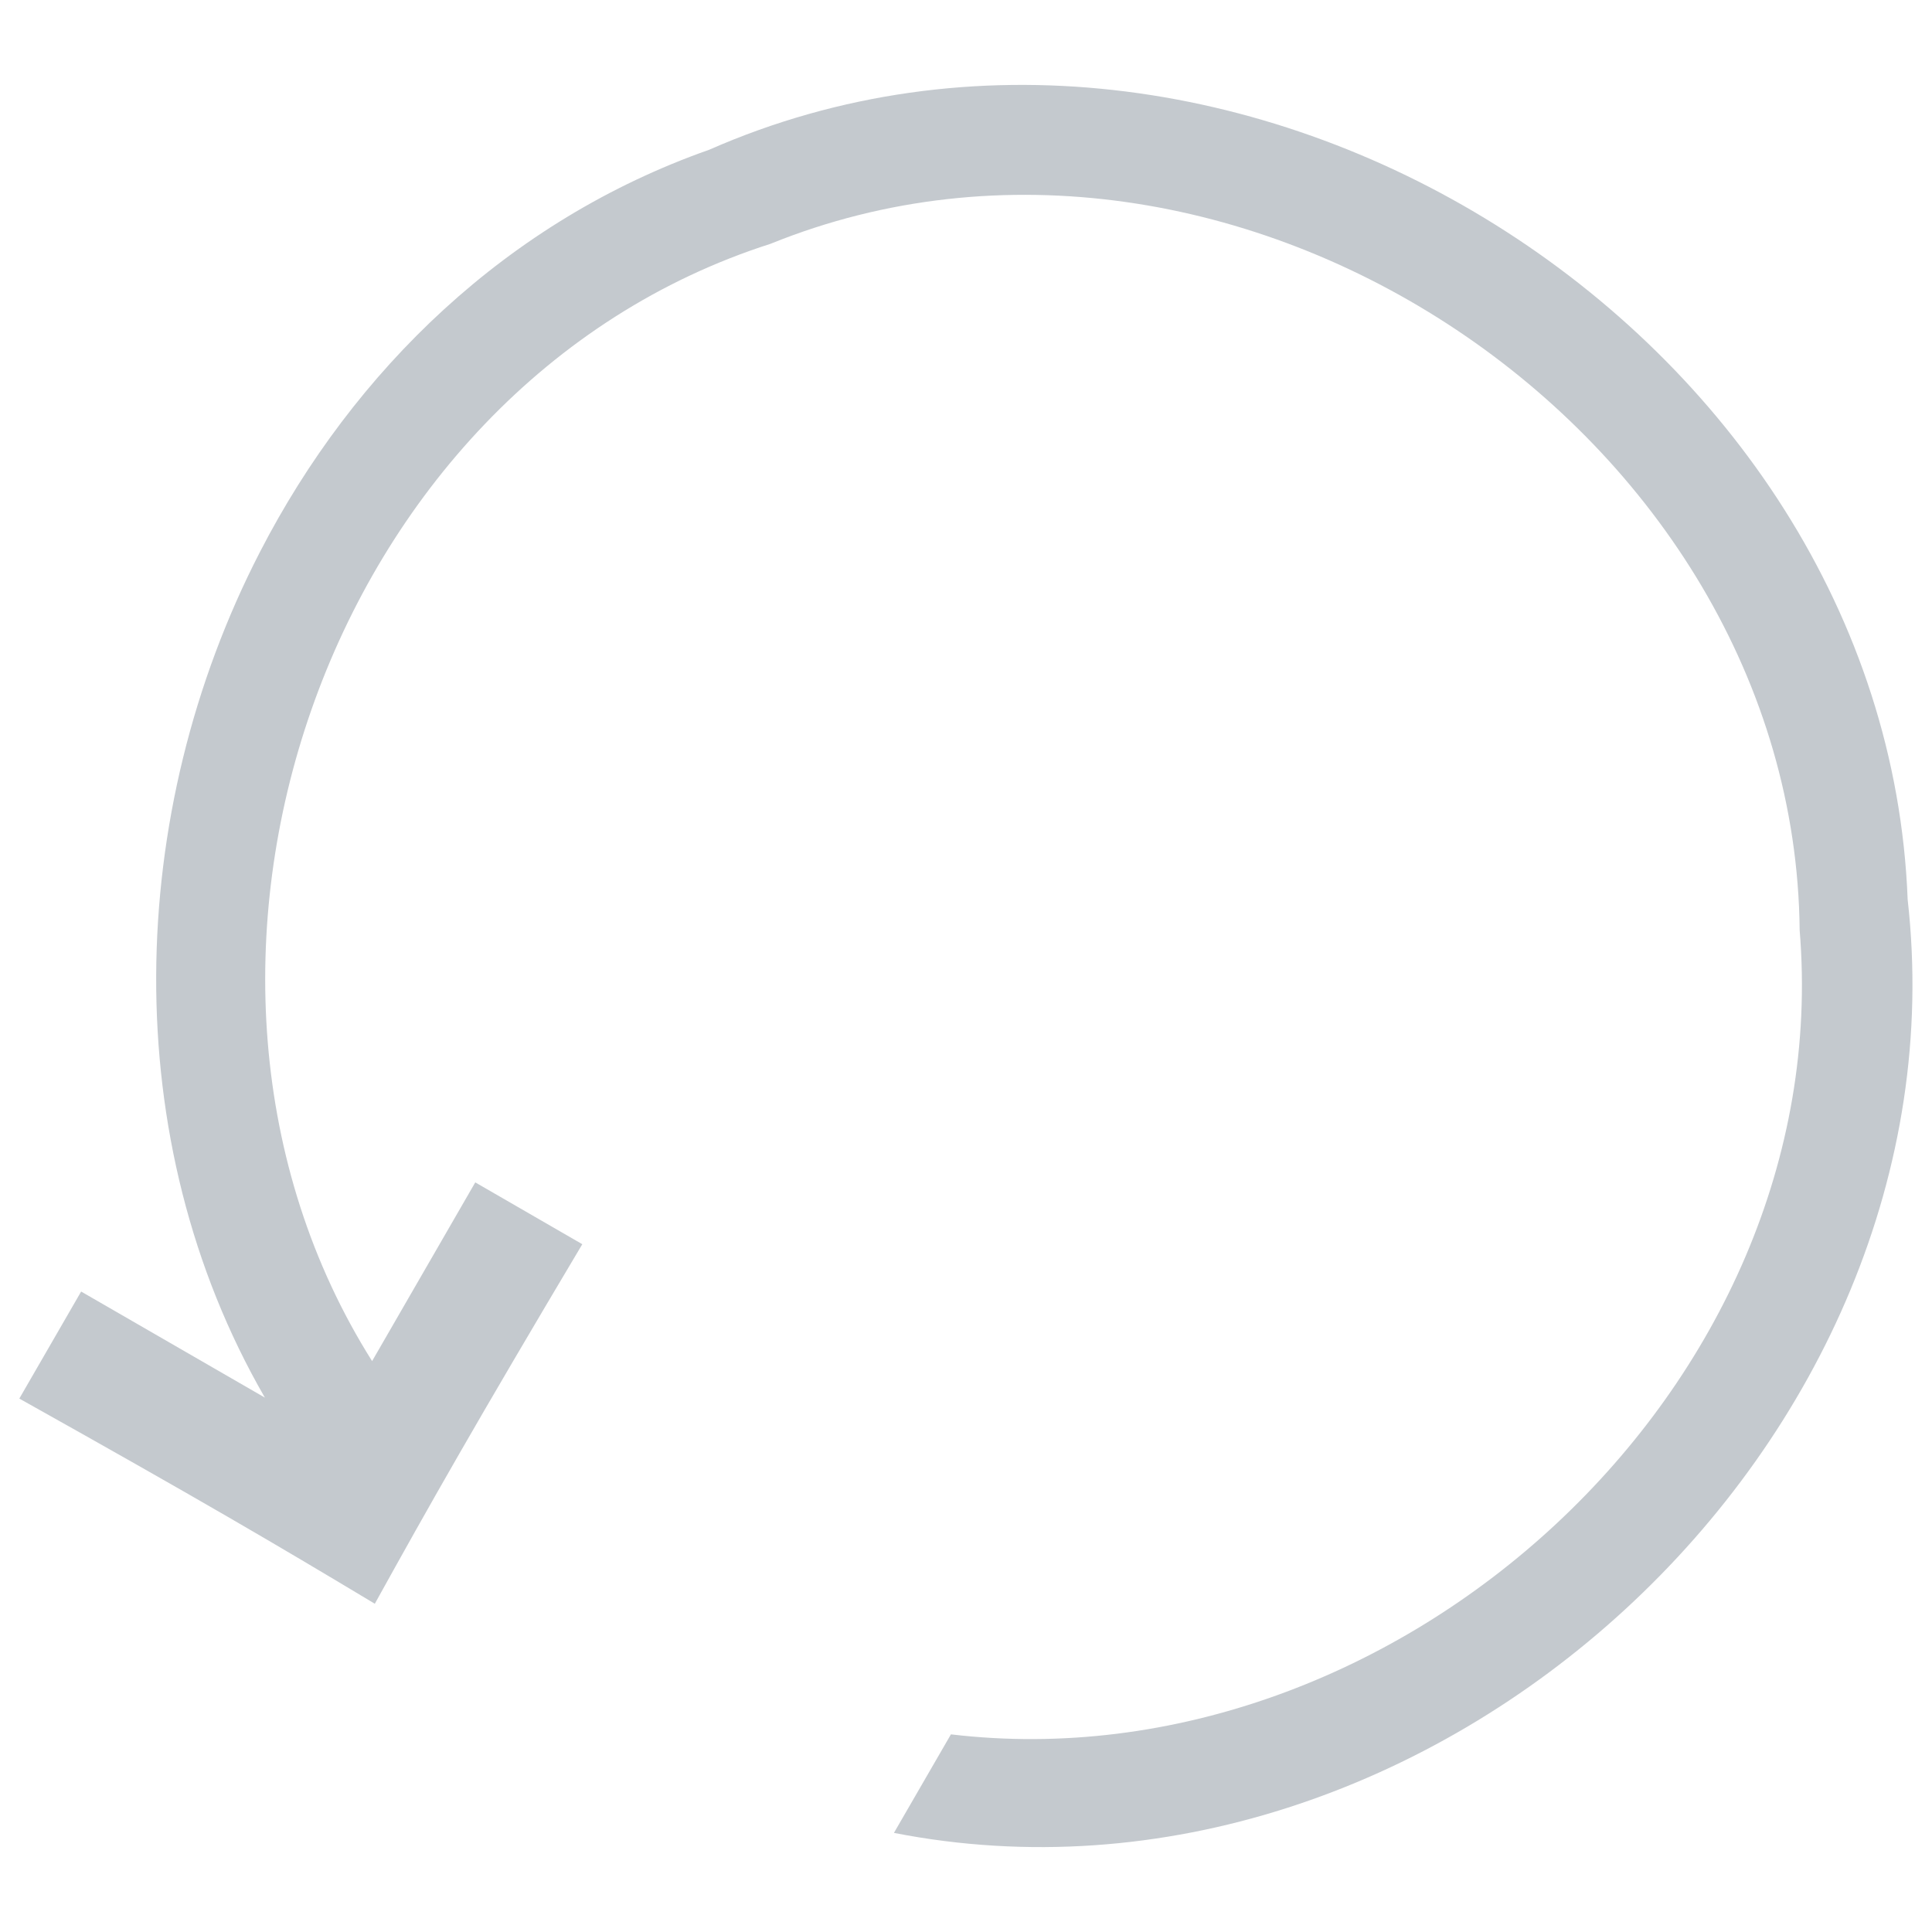
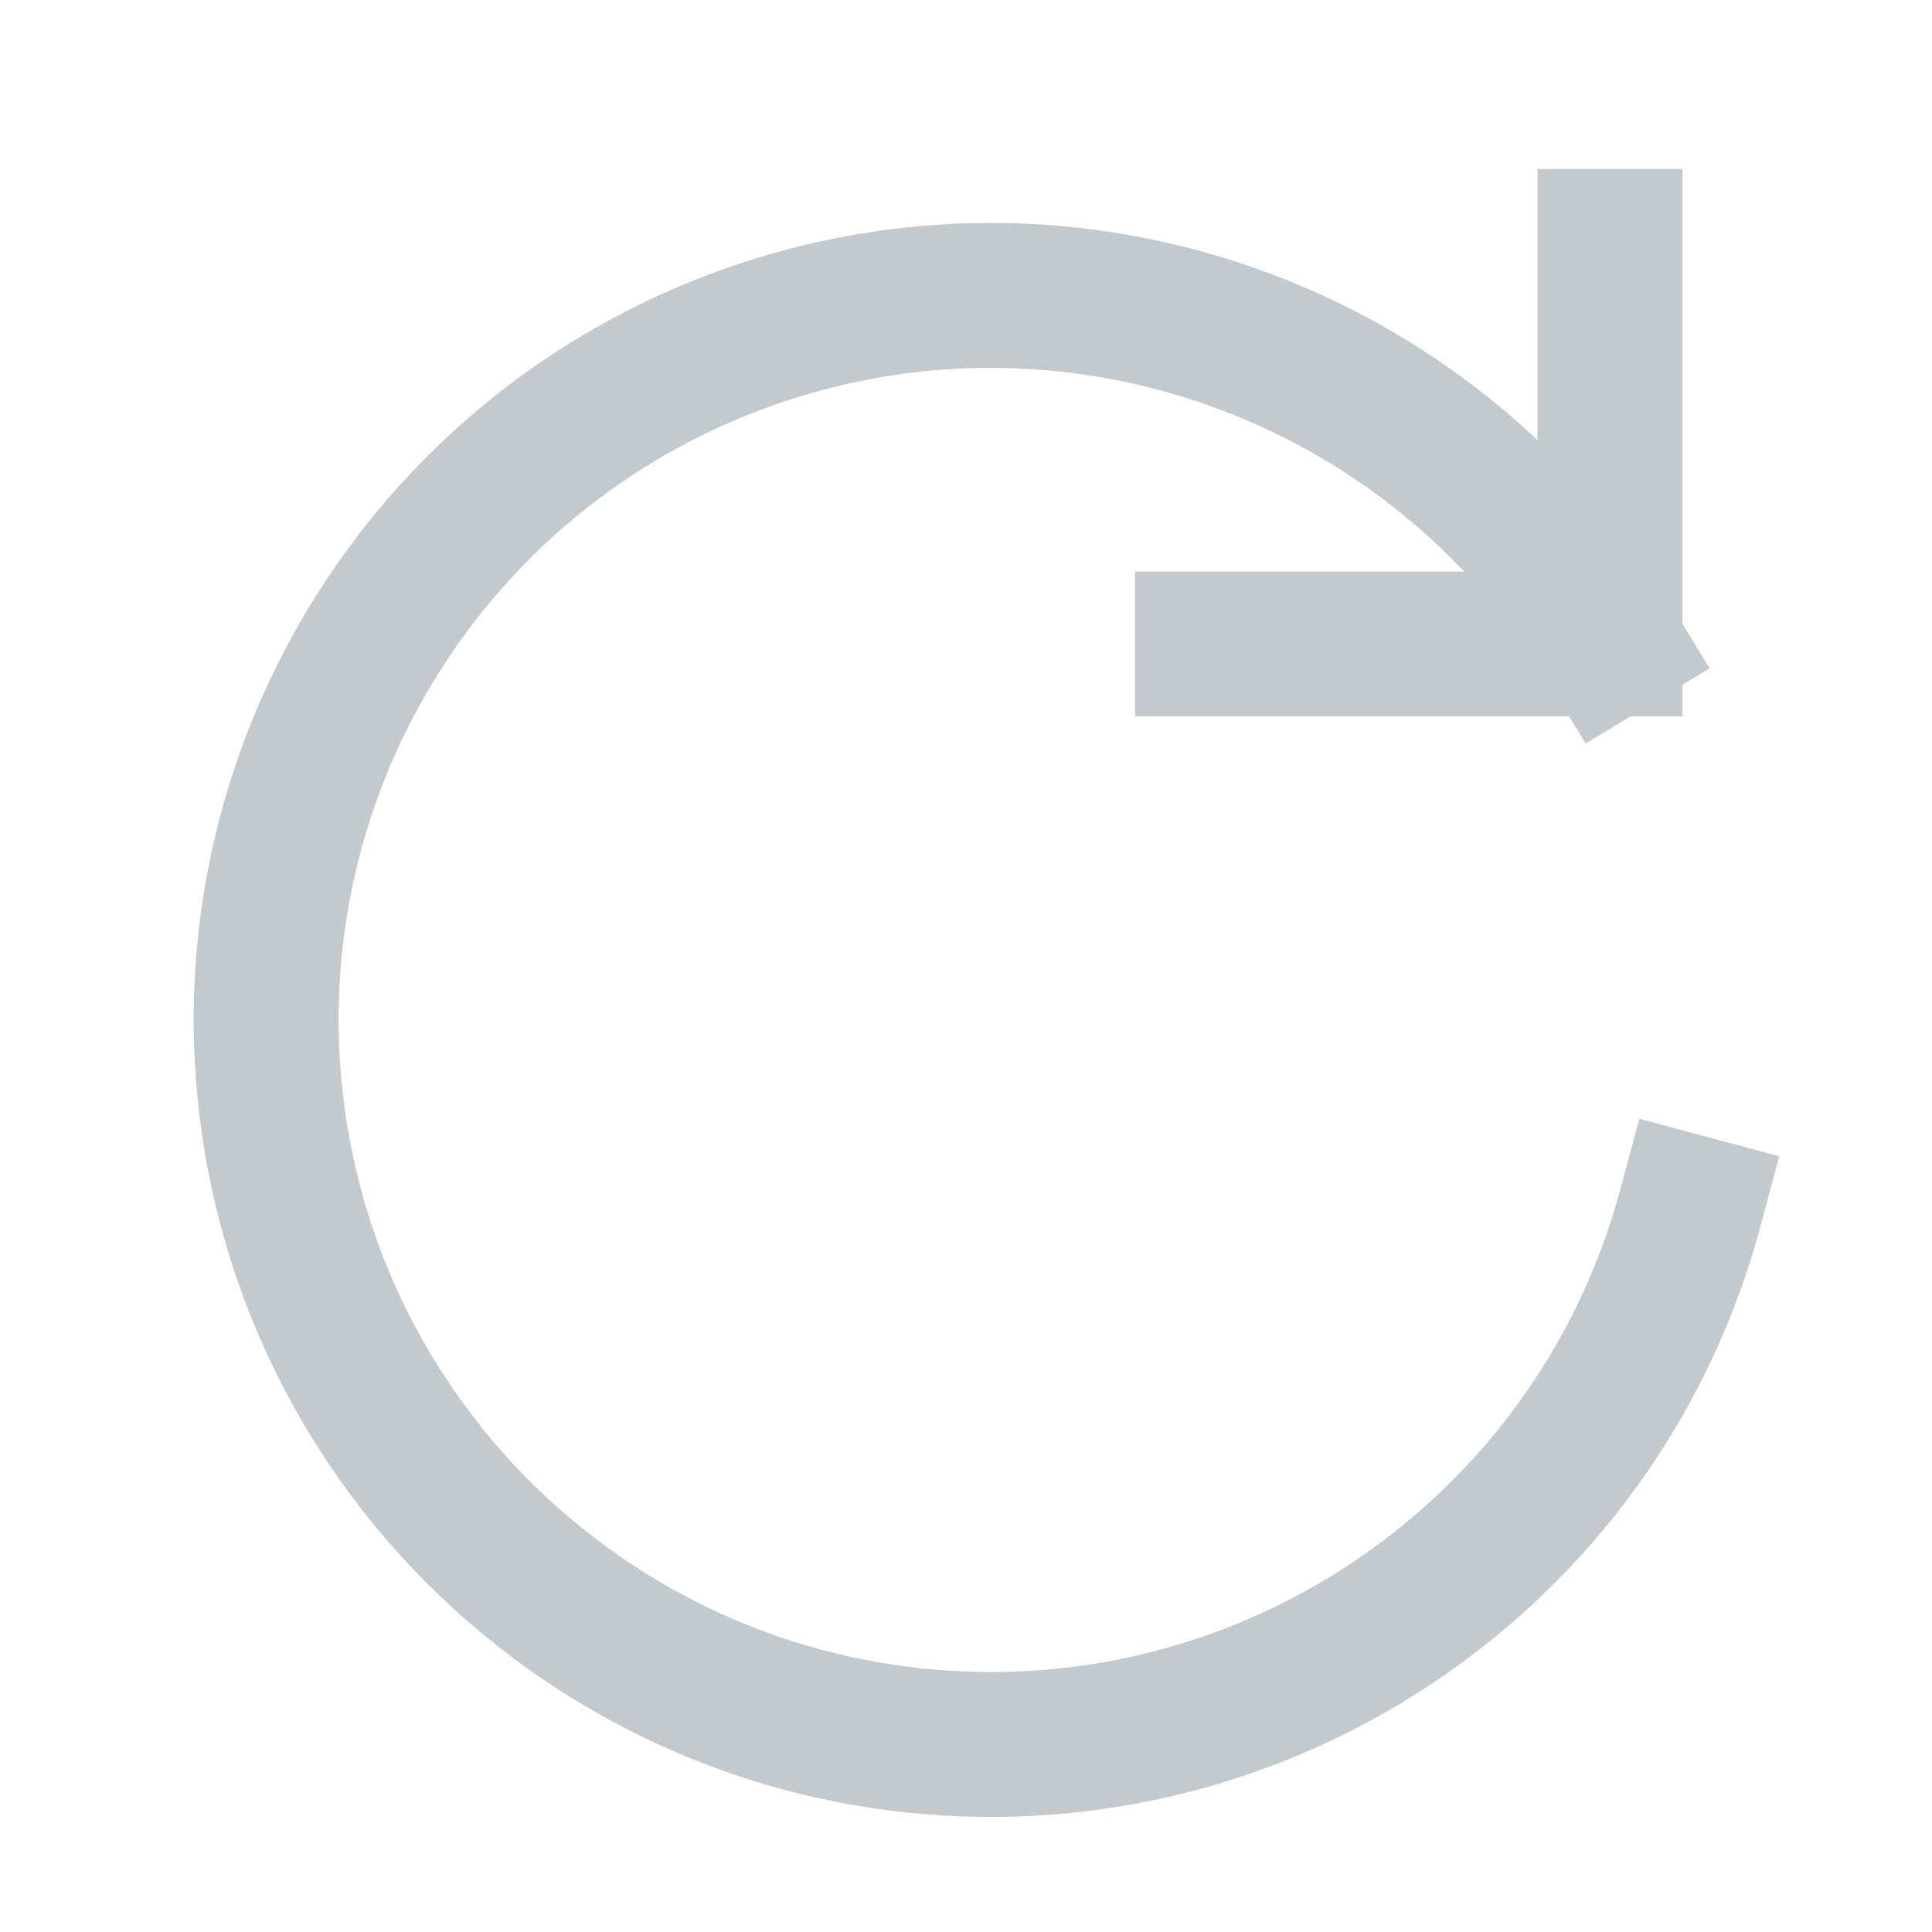
- <svg xmlns="http://www.w3.org/2000/svg" fill="#c4c9ce" version="1.1" x="0px" y="0px" viewBox="0 0 1000 1000" enable-background="new 0 0 1000 1000" xml:space="preserve">
-   <g>
-     <path d="M134.6,285.6C64.9,420.7,60.1,590,137.1,723.4L42,668.5l-32,55.4c93.1,52.1,133.6,75.9,184,106.2c28.5-51.5,52.8-94.4,107.4-186.1L246,612l-53.4,92.5C65.4,502.7,167.2,200.3,398.8,126.2C638,29.3,929,223.5,931.5,481.5c19.6,236.7-208.9,443.6-439.3,416.2l-29.5,51c277.7,54.4,556.5-201.7,524.7-483.1C976.1,170.8,637.1-41.2,367.1,77.5C262.8,114.2,183.1,191.5,134.6,285.6z" />
-   </g>
+ <svg xmlns="http://www.w3.org/2000/svg" viewBox="0 0 24 24" fill="none" stroke="#c4c9ce" stroke-width="1.8" stroke-linecap="square" stroke-linejoin="miter">
+   <path d="M20 8a9 9 0 1 0 1 7M20 3v5h-5" />
</svg>
